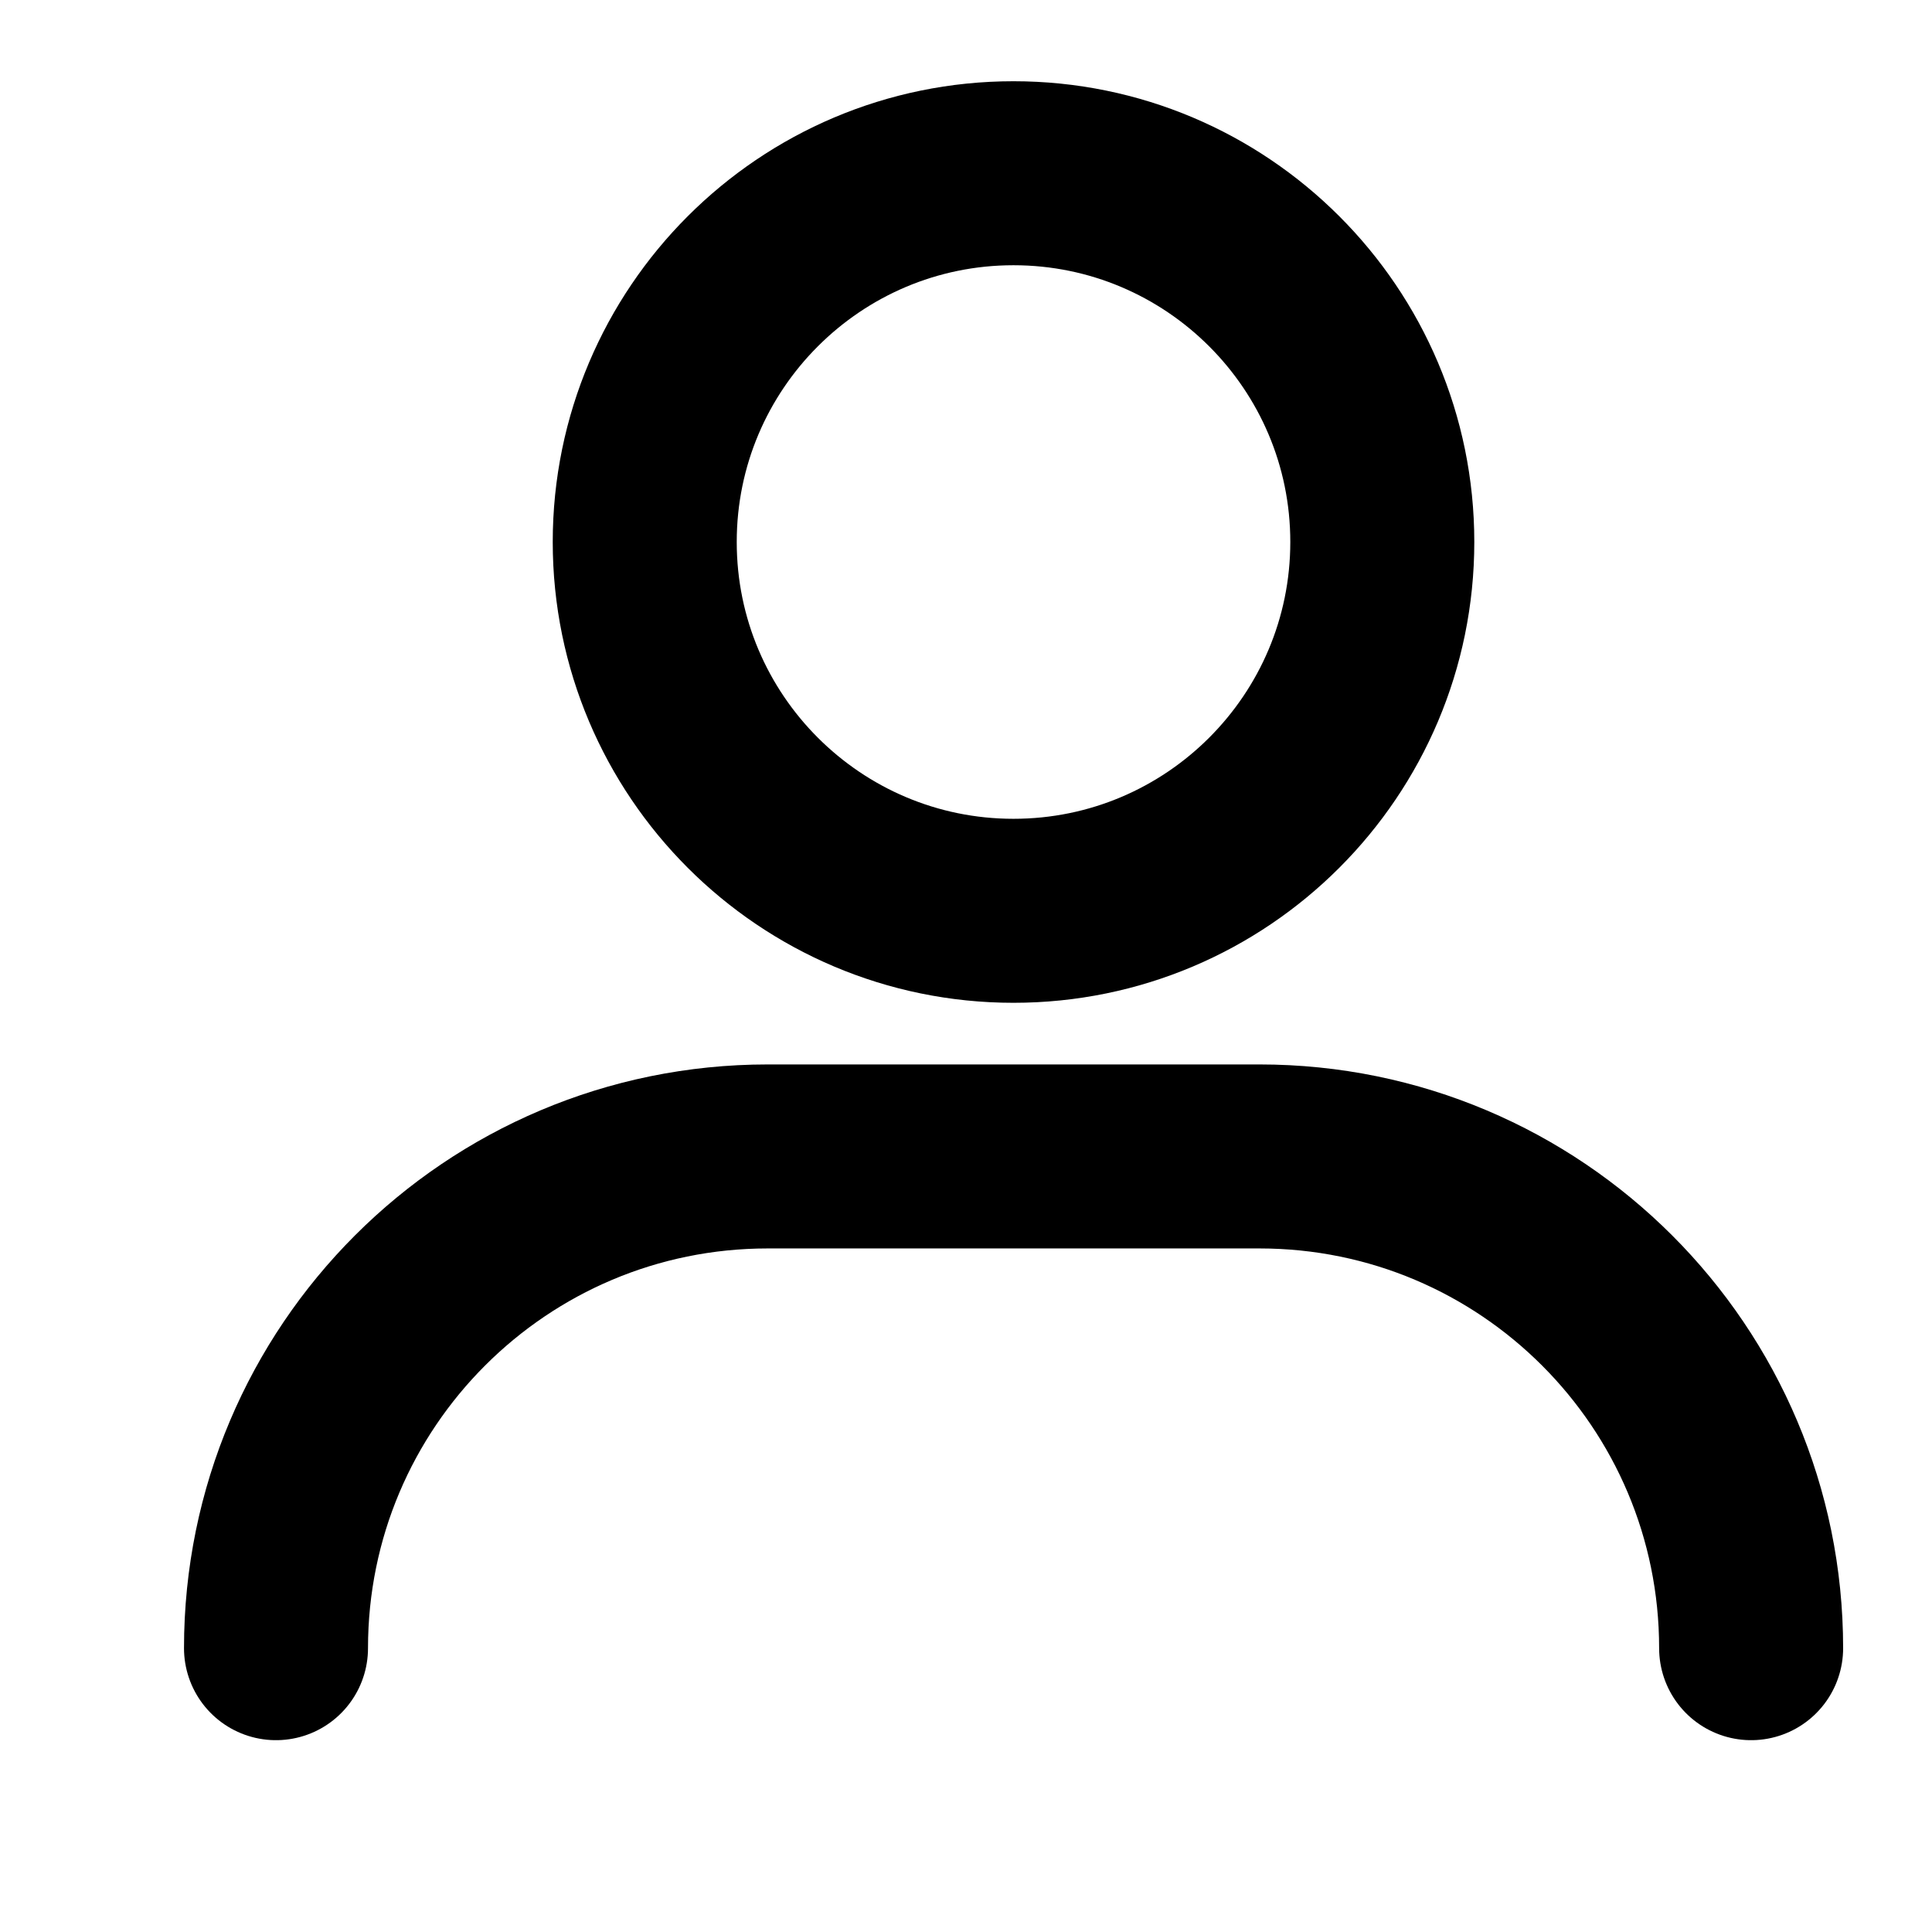
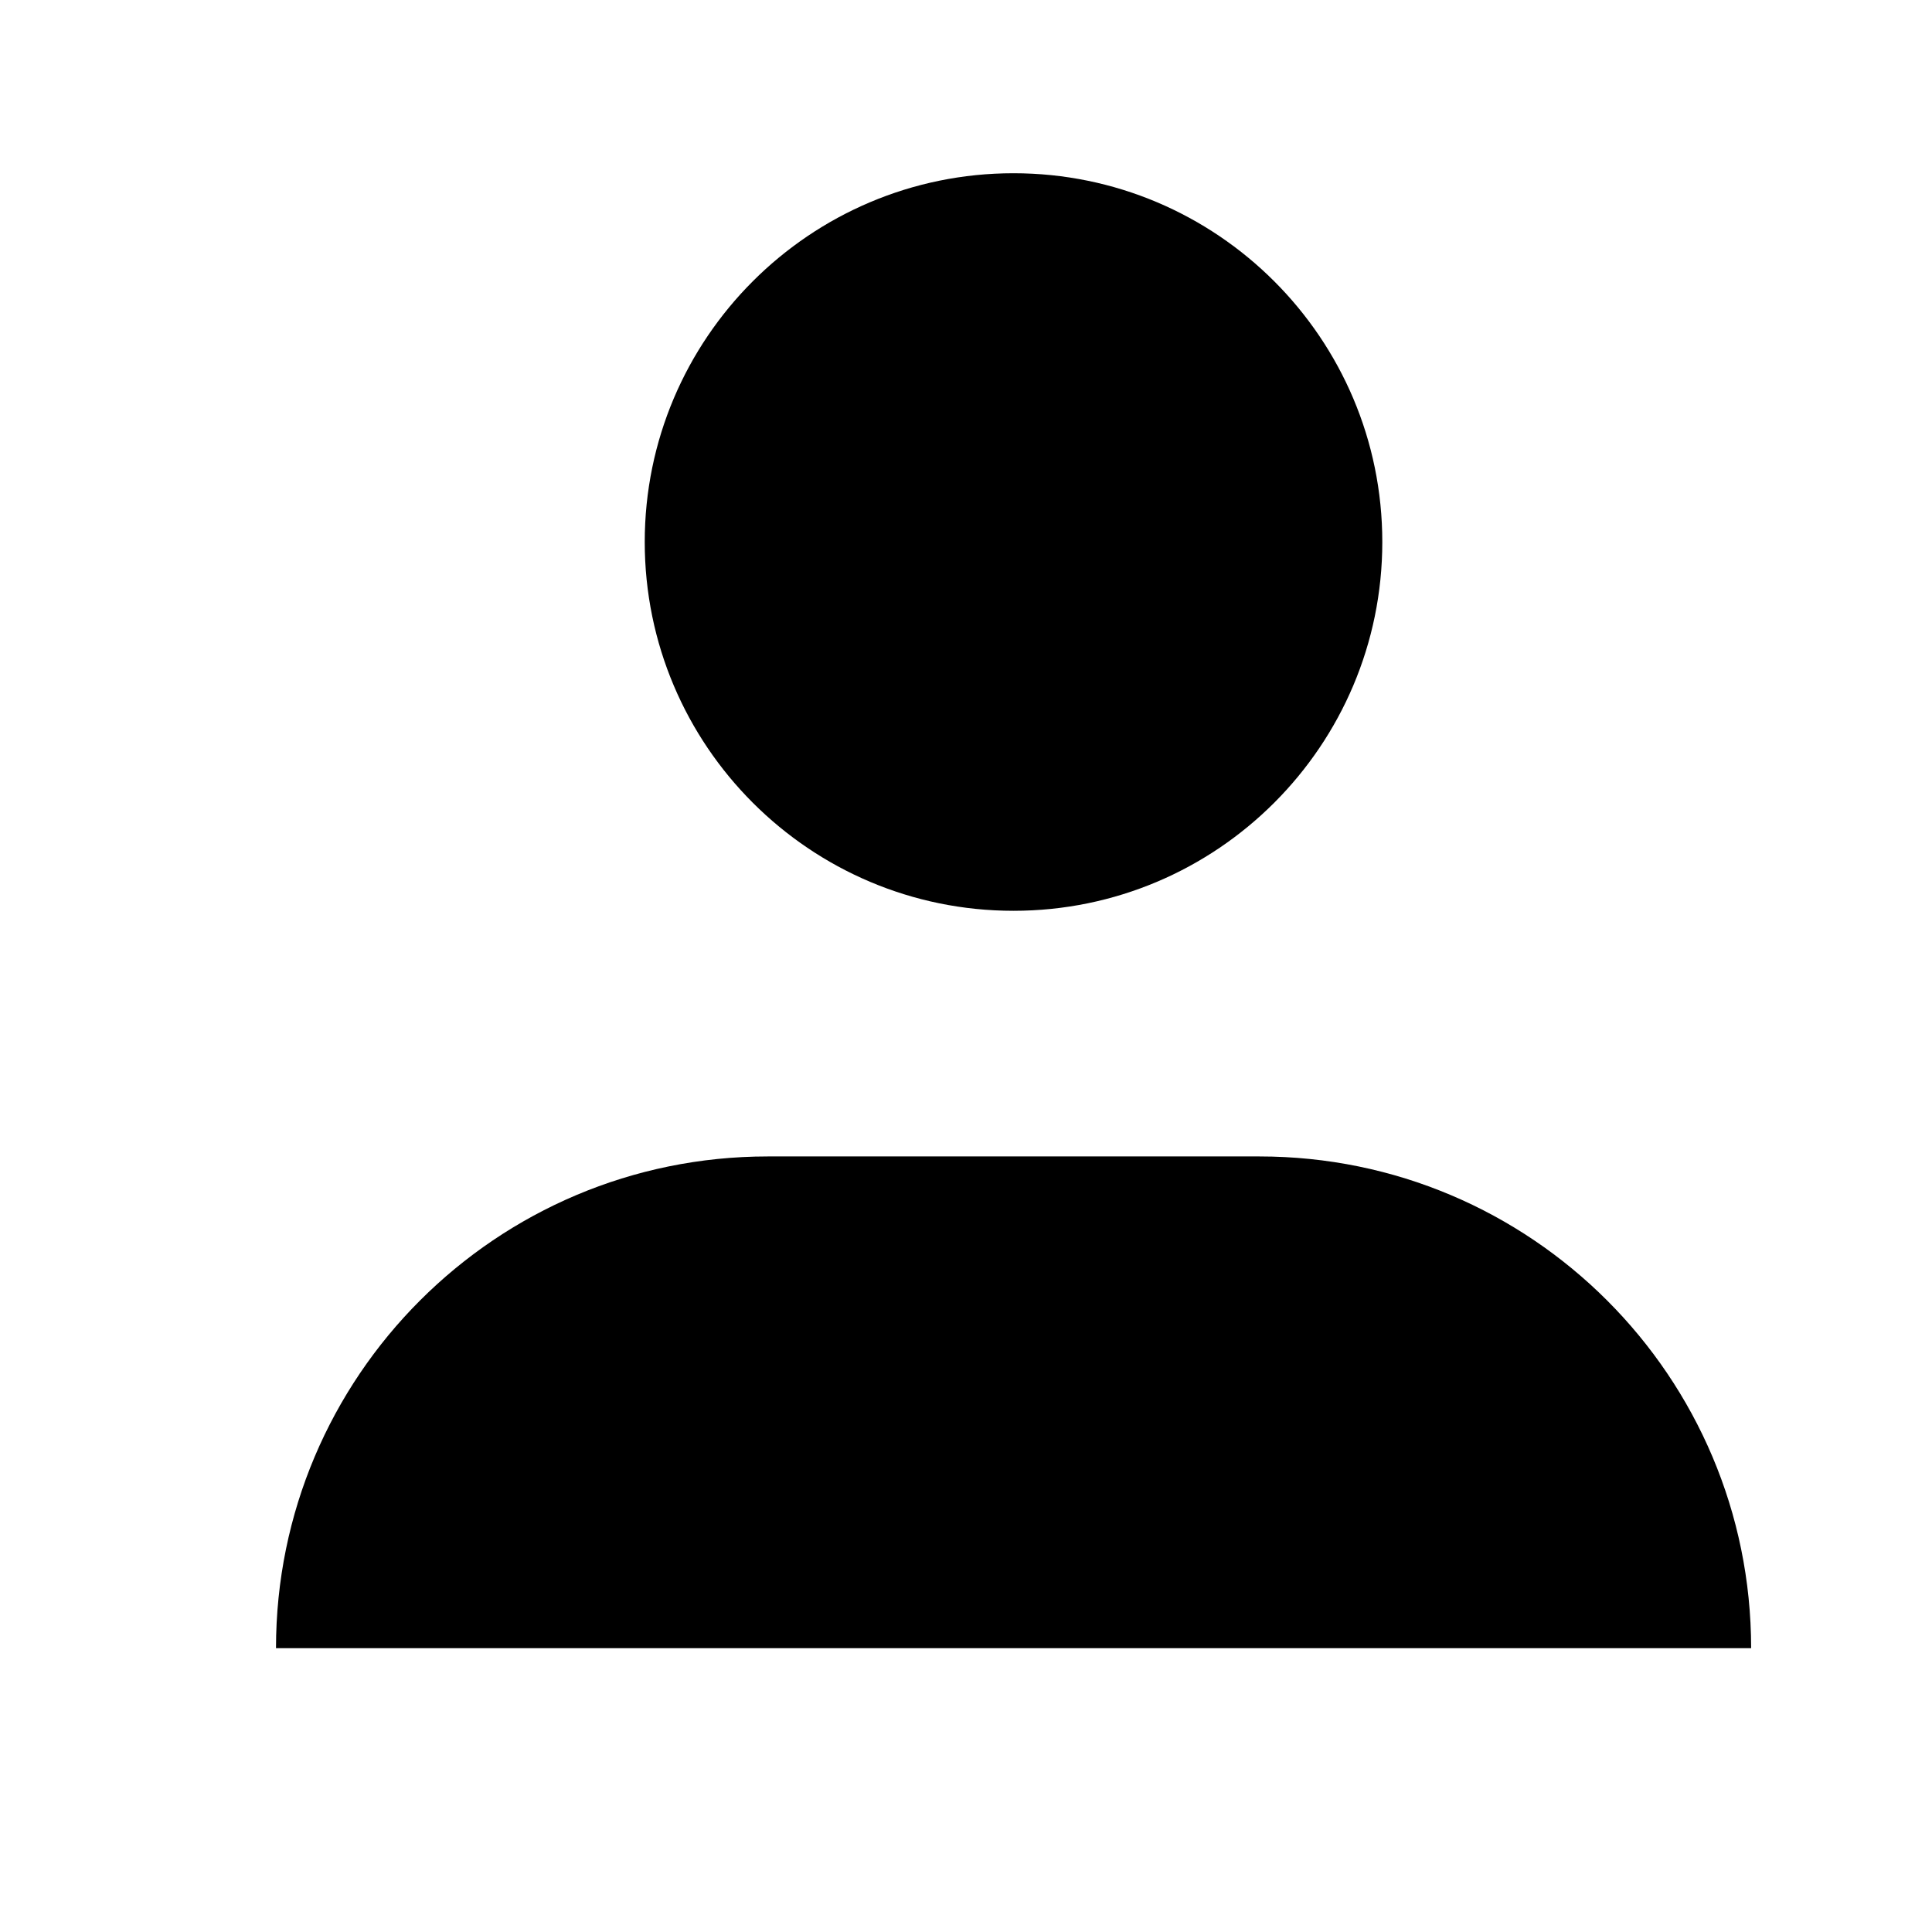
- <svg xmlns="http://www.w3.org/2000/svg" width="21" height="21" viewBox="0 0 21 21" fill="none">
-   <path d="M15.025 5.891C15.025 8.104 13.229 9.9 11.016 9.9C8.804 9.9 7.008 8.104 7.008 5.891C7.008 3.679 8.804 1.883 11.016 1.883C13.229 1.883 15.025 3.679 15.025 5.891Z" stroke="black" stroke-width="2" stroke-linecap="round" stroke-linejoin="round" />
-   <path d="M19.034 17.915V17.915C19.034 14.963 16.641 12.57 13.69 12.57H8.345C5.393 12.57 3 14.963 3 17.915V17.915" stroke="black" stroke-width="2" stroke-linecap="round" />
+ <svg xmlns="http://www.w3.org/2000/svg" width="21" height="21" viewBox="0 0 21 21">
+   <path d="M15.025 5.891C15.025 8.104 13.229 9.9 11.016 9.9C8.804 9.9 7.008 8.104 7.008 5.891C7.008 3.679 8.804 1.883 11.016 1.883C13.229 1.883 15.025 3.679 15.025 5.891Z" stroke-width="2" stroke-linecap="round" stroke-linejoin="round" />
+   <path d="M19.034 17.915V17.915C19.034 14.963 16.641 12.57 13.69 12.57H8.345C5.393 12.57 3 14.963 3 17.915V17.915" stroke-width="2" stroke-linecap="round" />
</svg>
